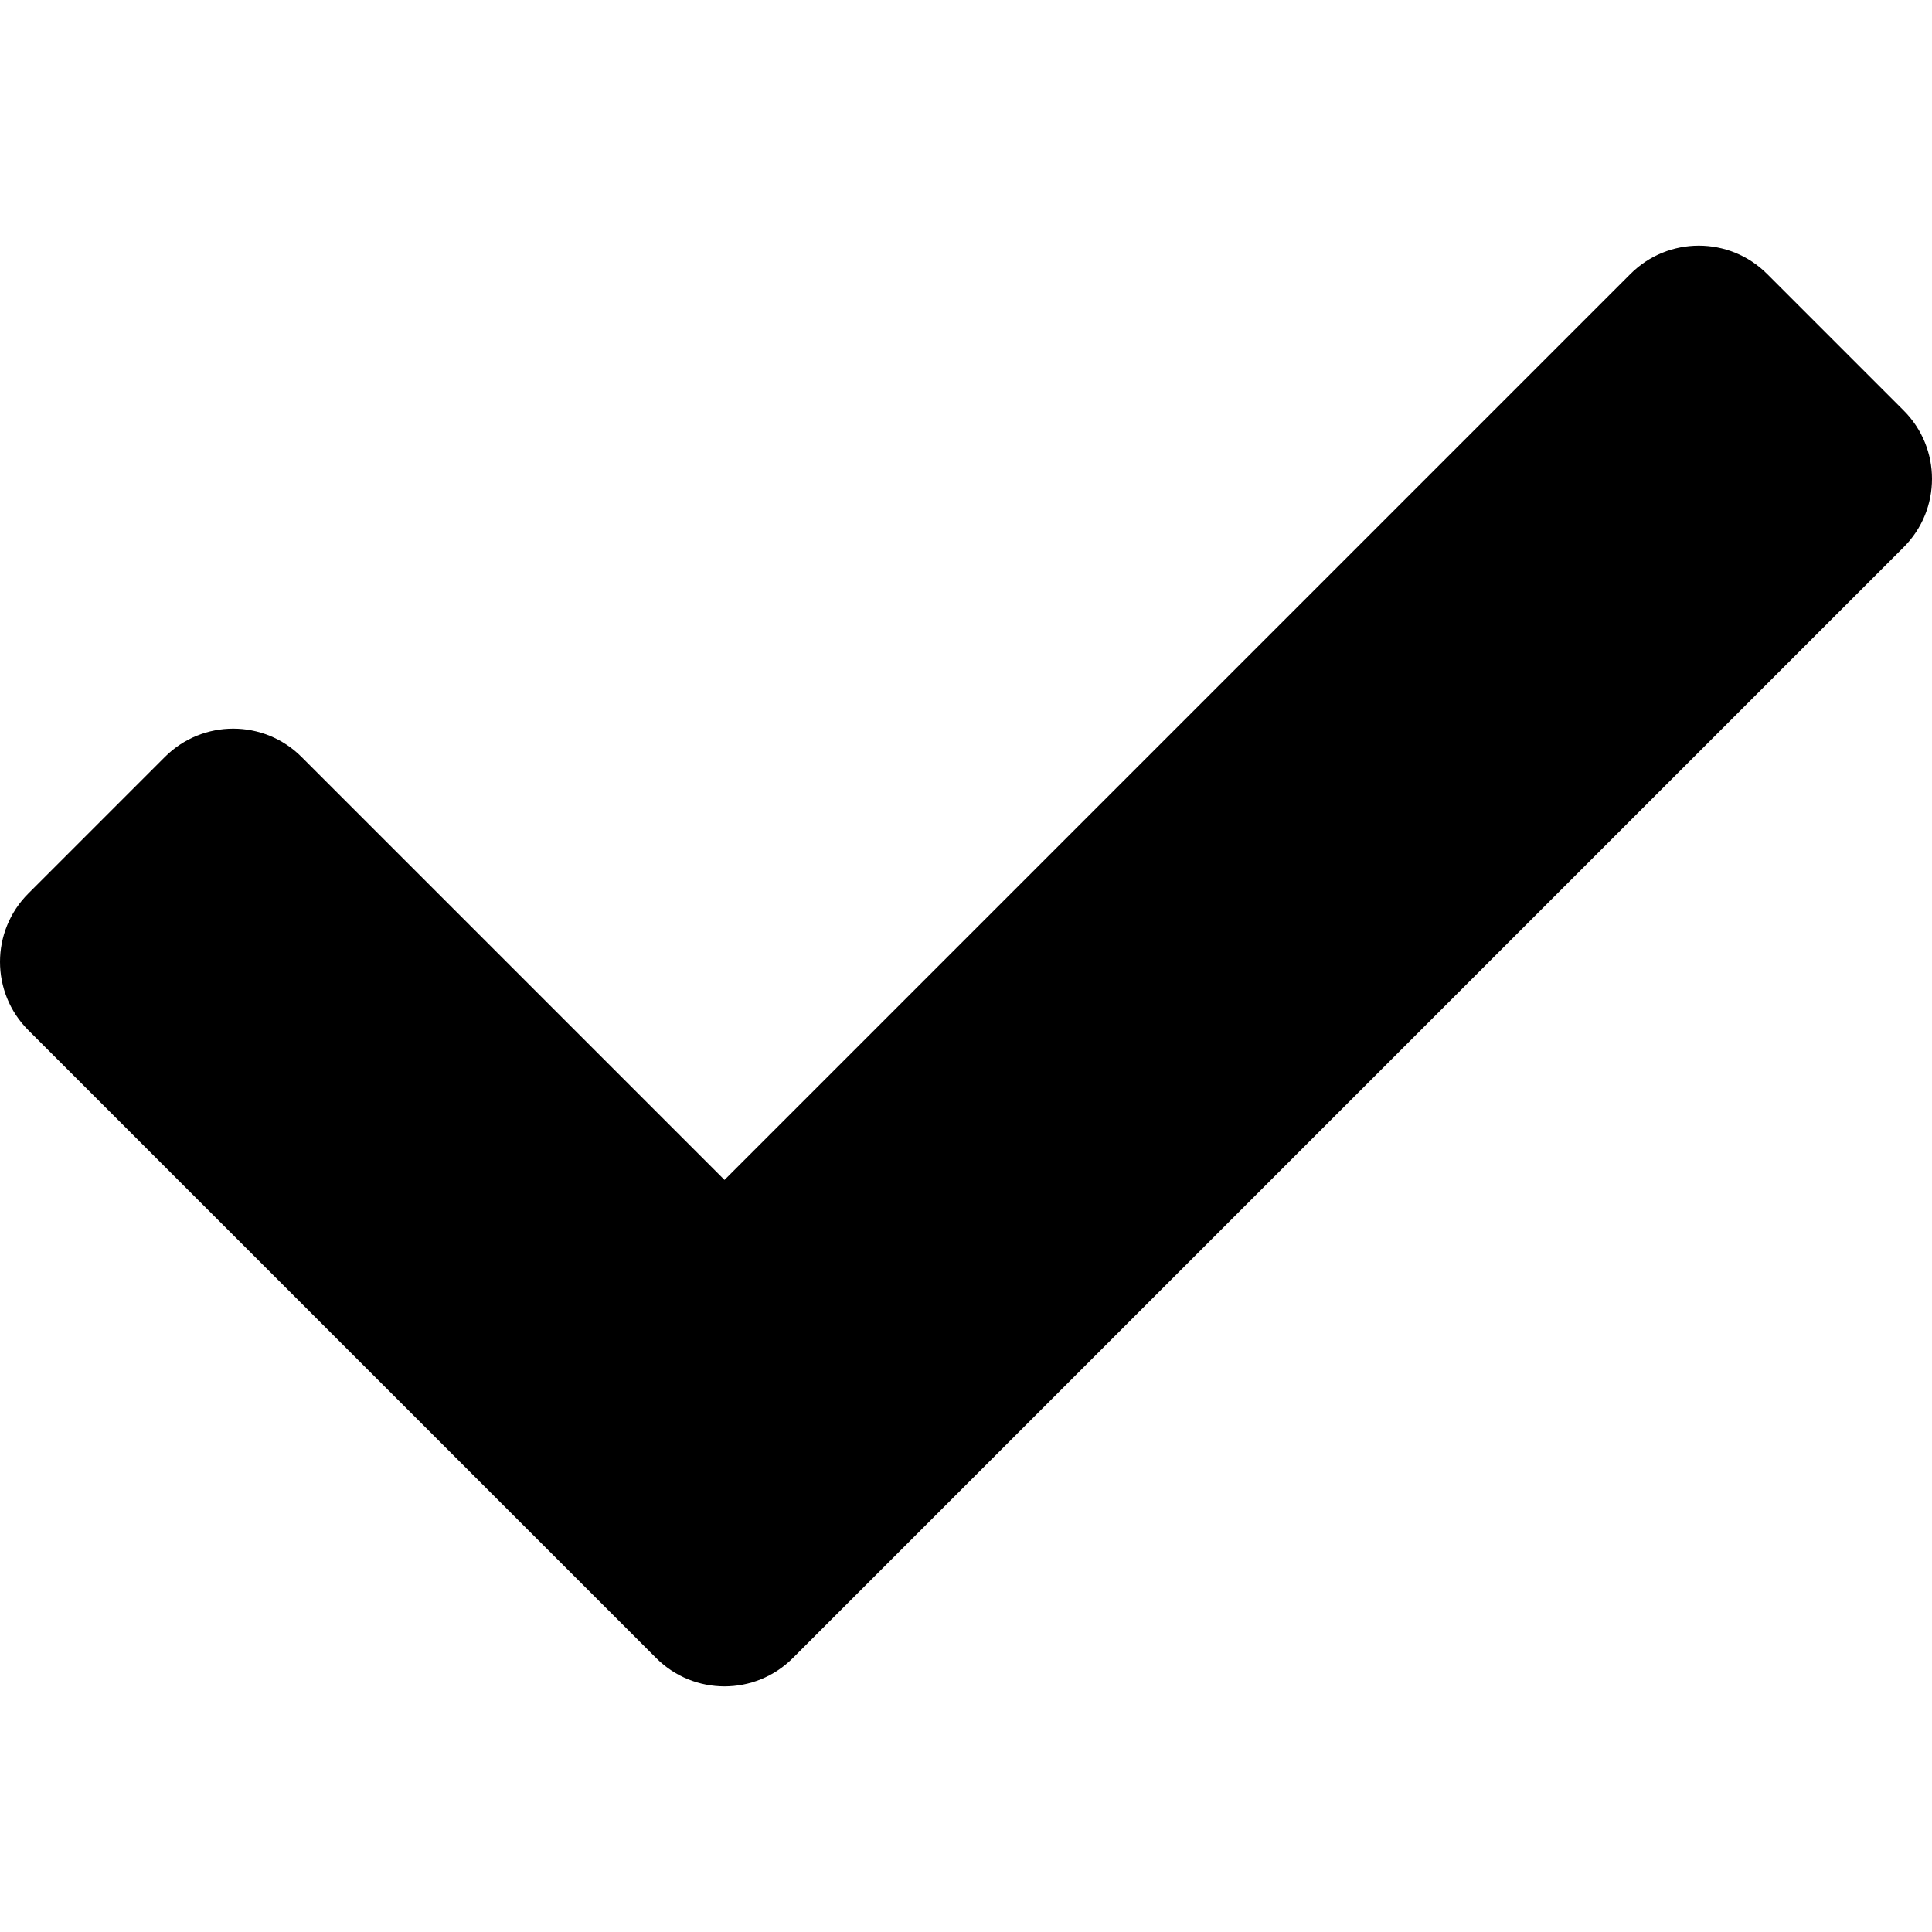
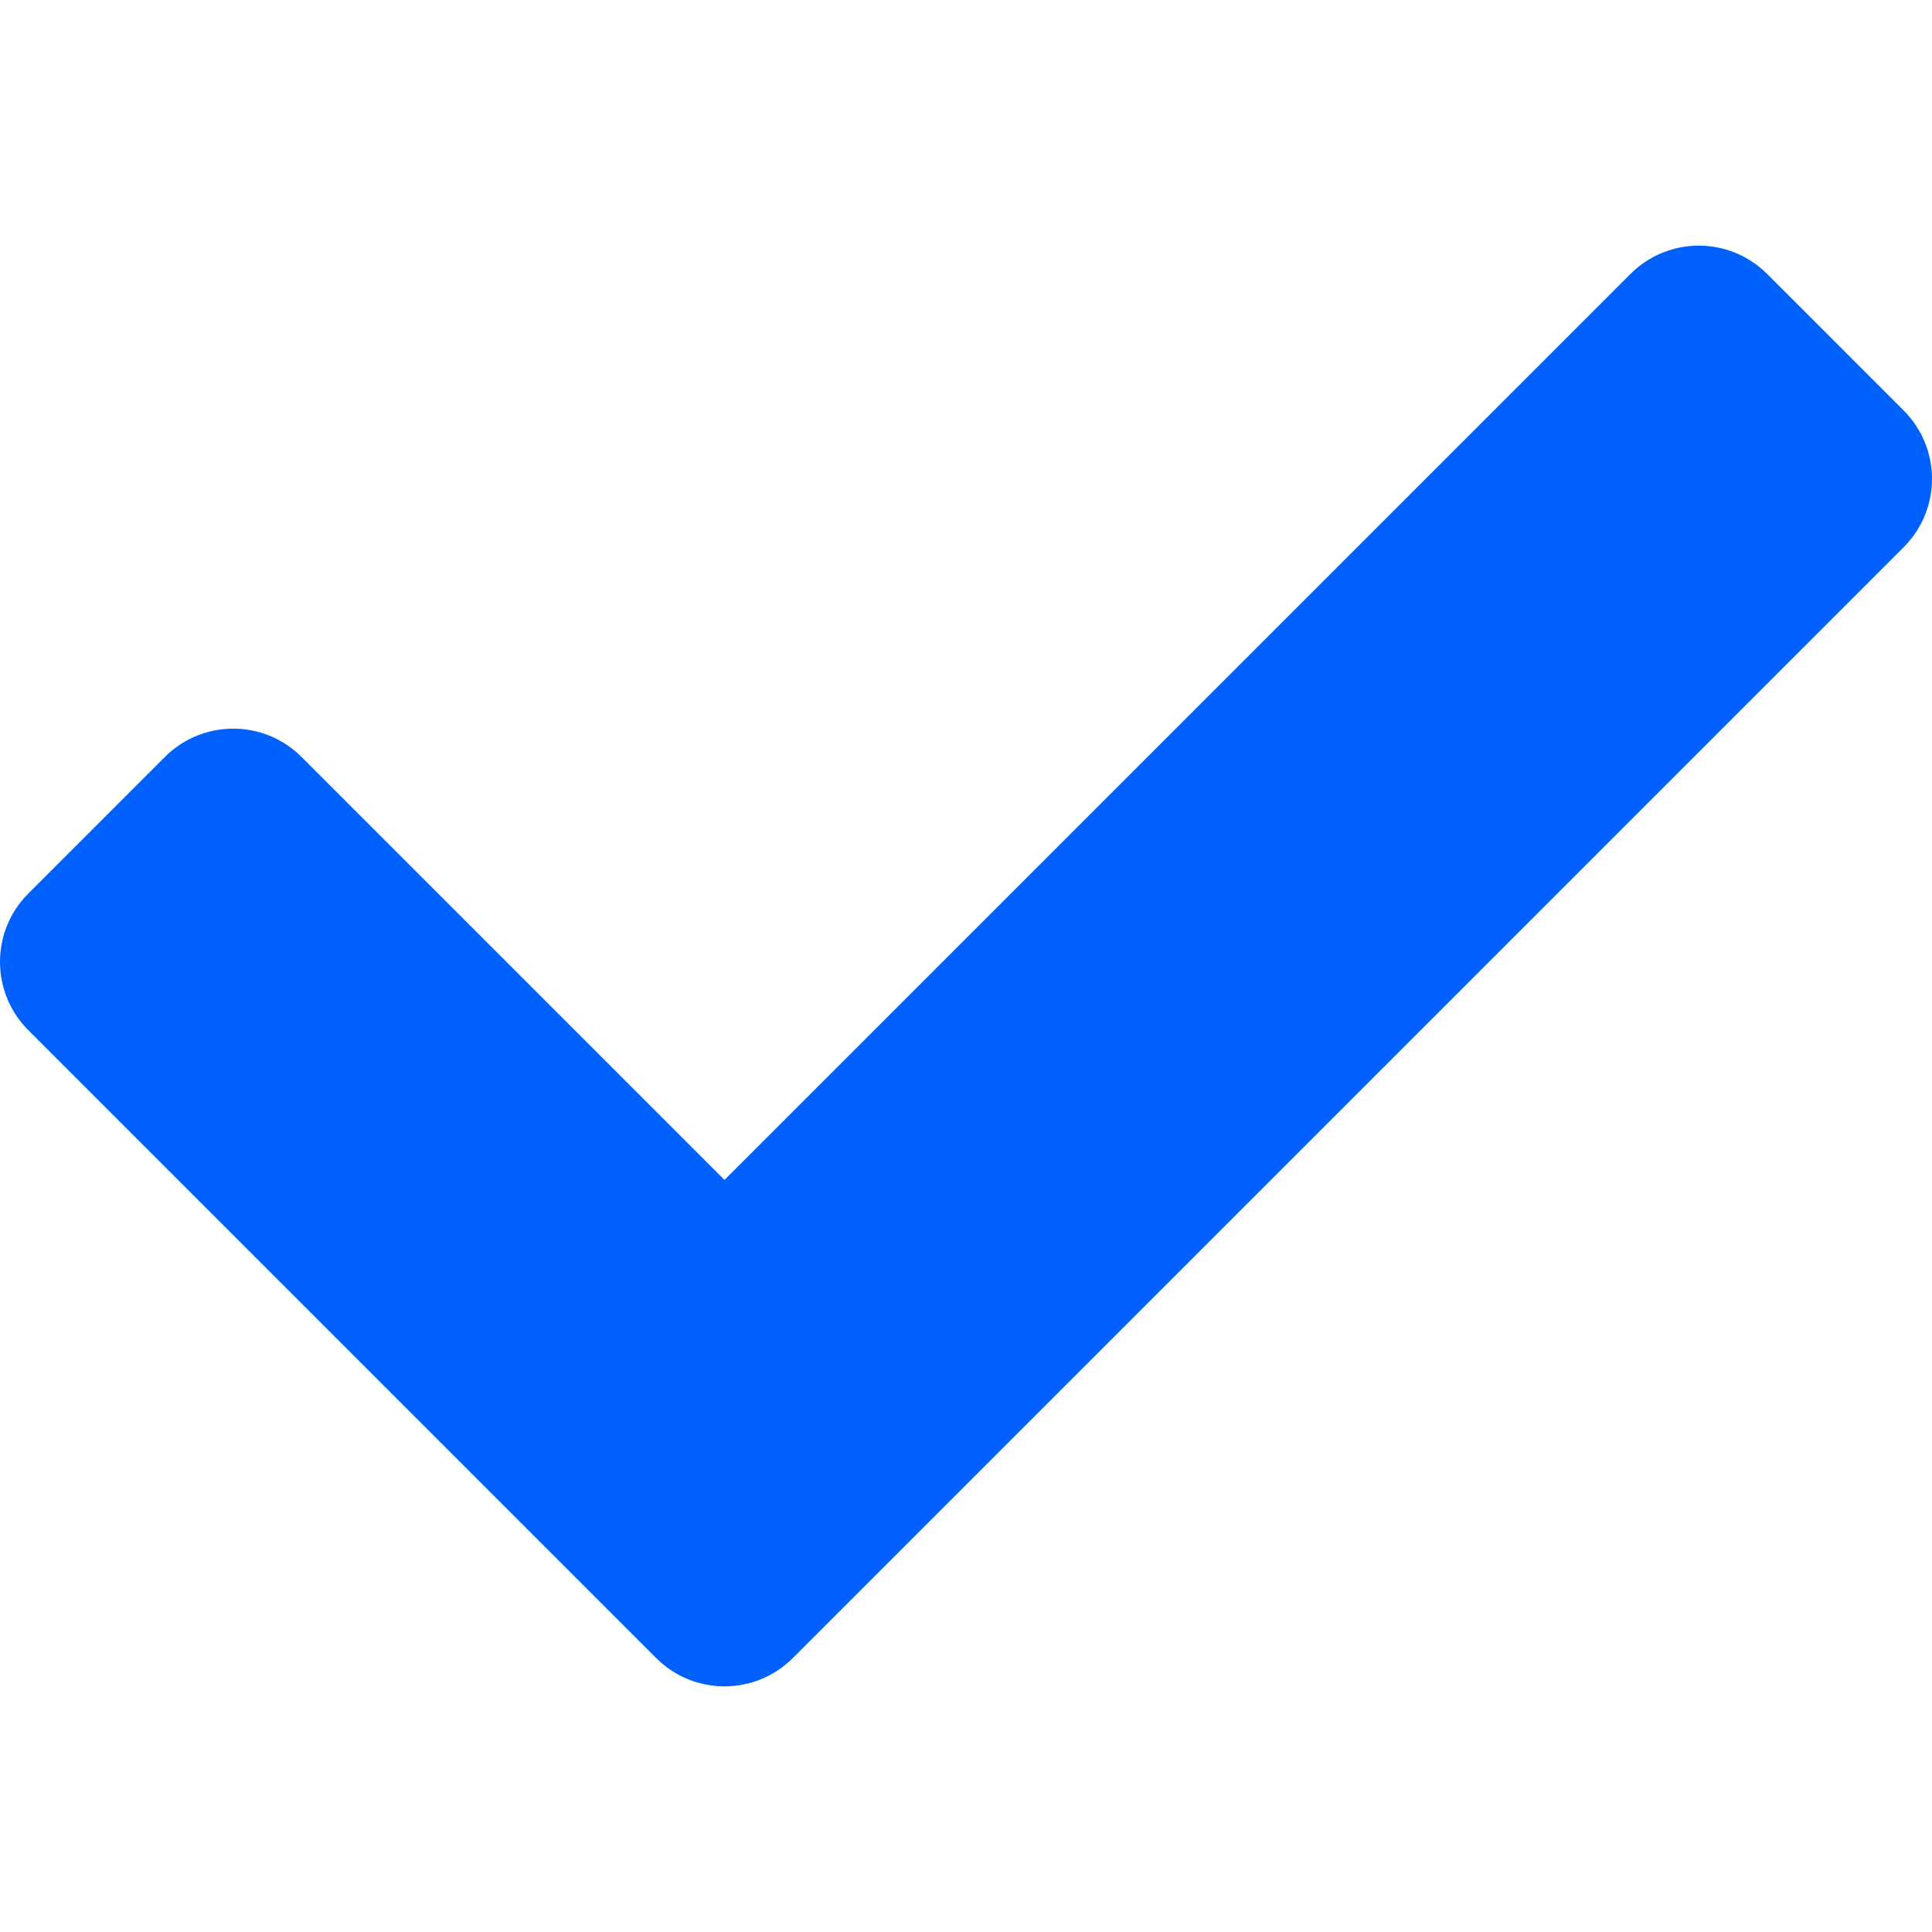
- <svg xmlns="http://www.w3.org/2000/svg" aria-hidden="true" focusable="false" data-prefix="fas" data-icon="check" class="svg-inline--fa fa-check fa-w-16" role="img" viewBox="0 0 512 512">
+ <svg xmlns="http://www.w3.org/2000/svg" color="#0061ff" aria-hidden="true" focusable="false" data-prefix="fas" data-icon="check" class="svg-inline--fa fa-check fa-w-16" role="img" viewBox="0 0 512 512">
  <path fill="currentColor" d="M173.898 439.404l-166.4-166.4c-9.997-9.997-9.997-26.206 0-36.204l36.203-36.204c9.997-9.998 26.207-9.998 36.204 0L192 312.69 432.095 72.596c9.997-9.997 26.207-9.997 36.204 0l36.203 36.204c9.997 9.997 9.997 26.206 0 36.204l-294.4 294.401c-9.998 9.997-26.207 9.997-36.204-.001z" />
</svg>
